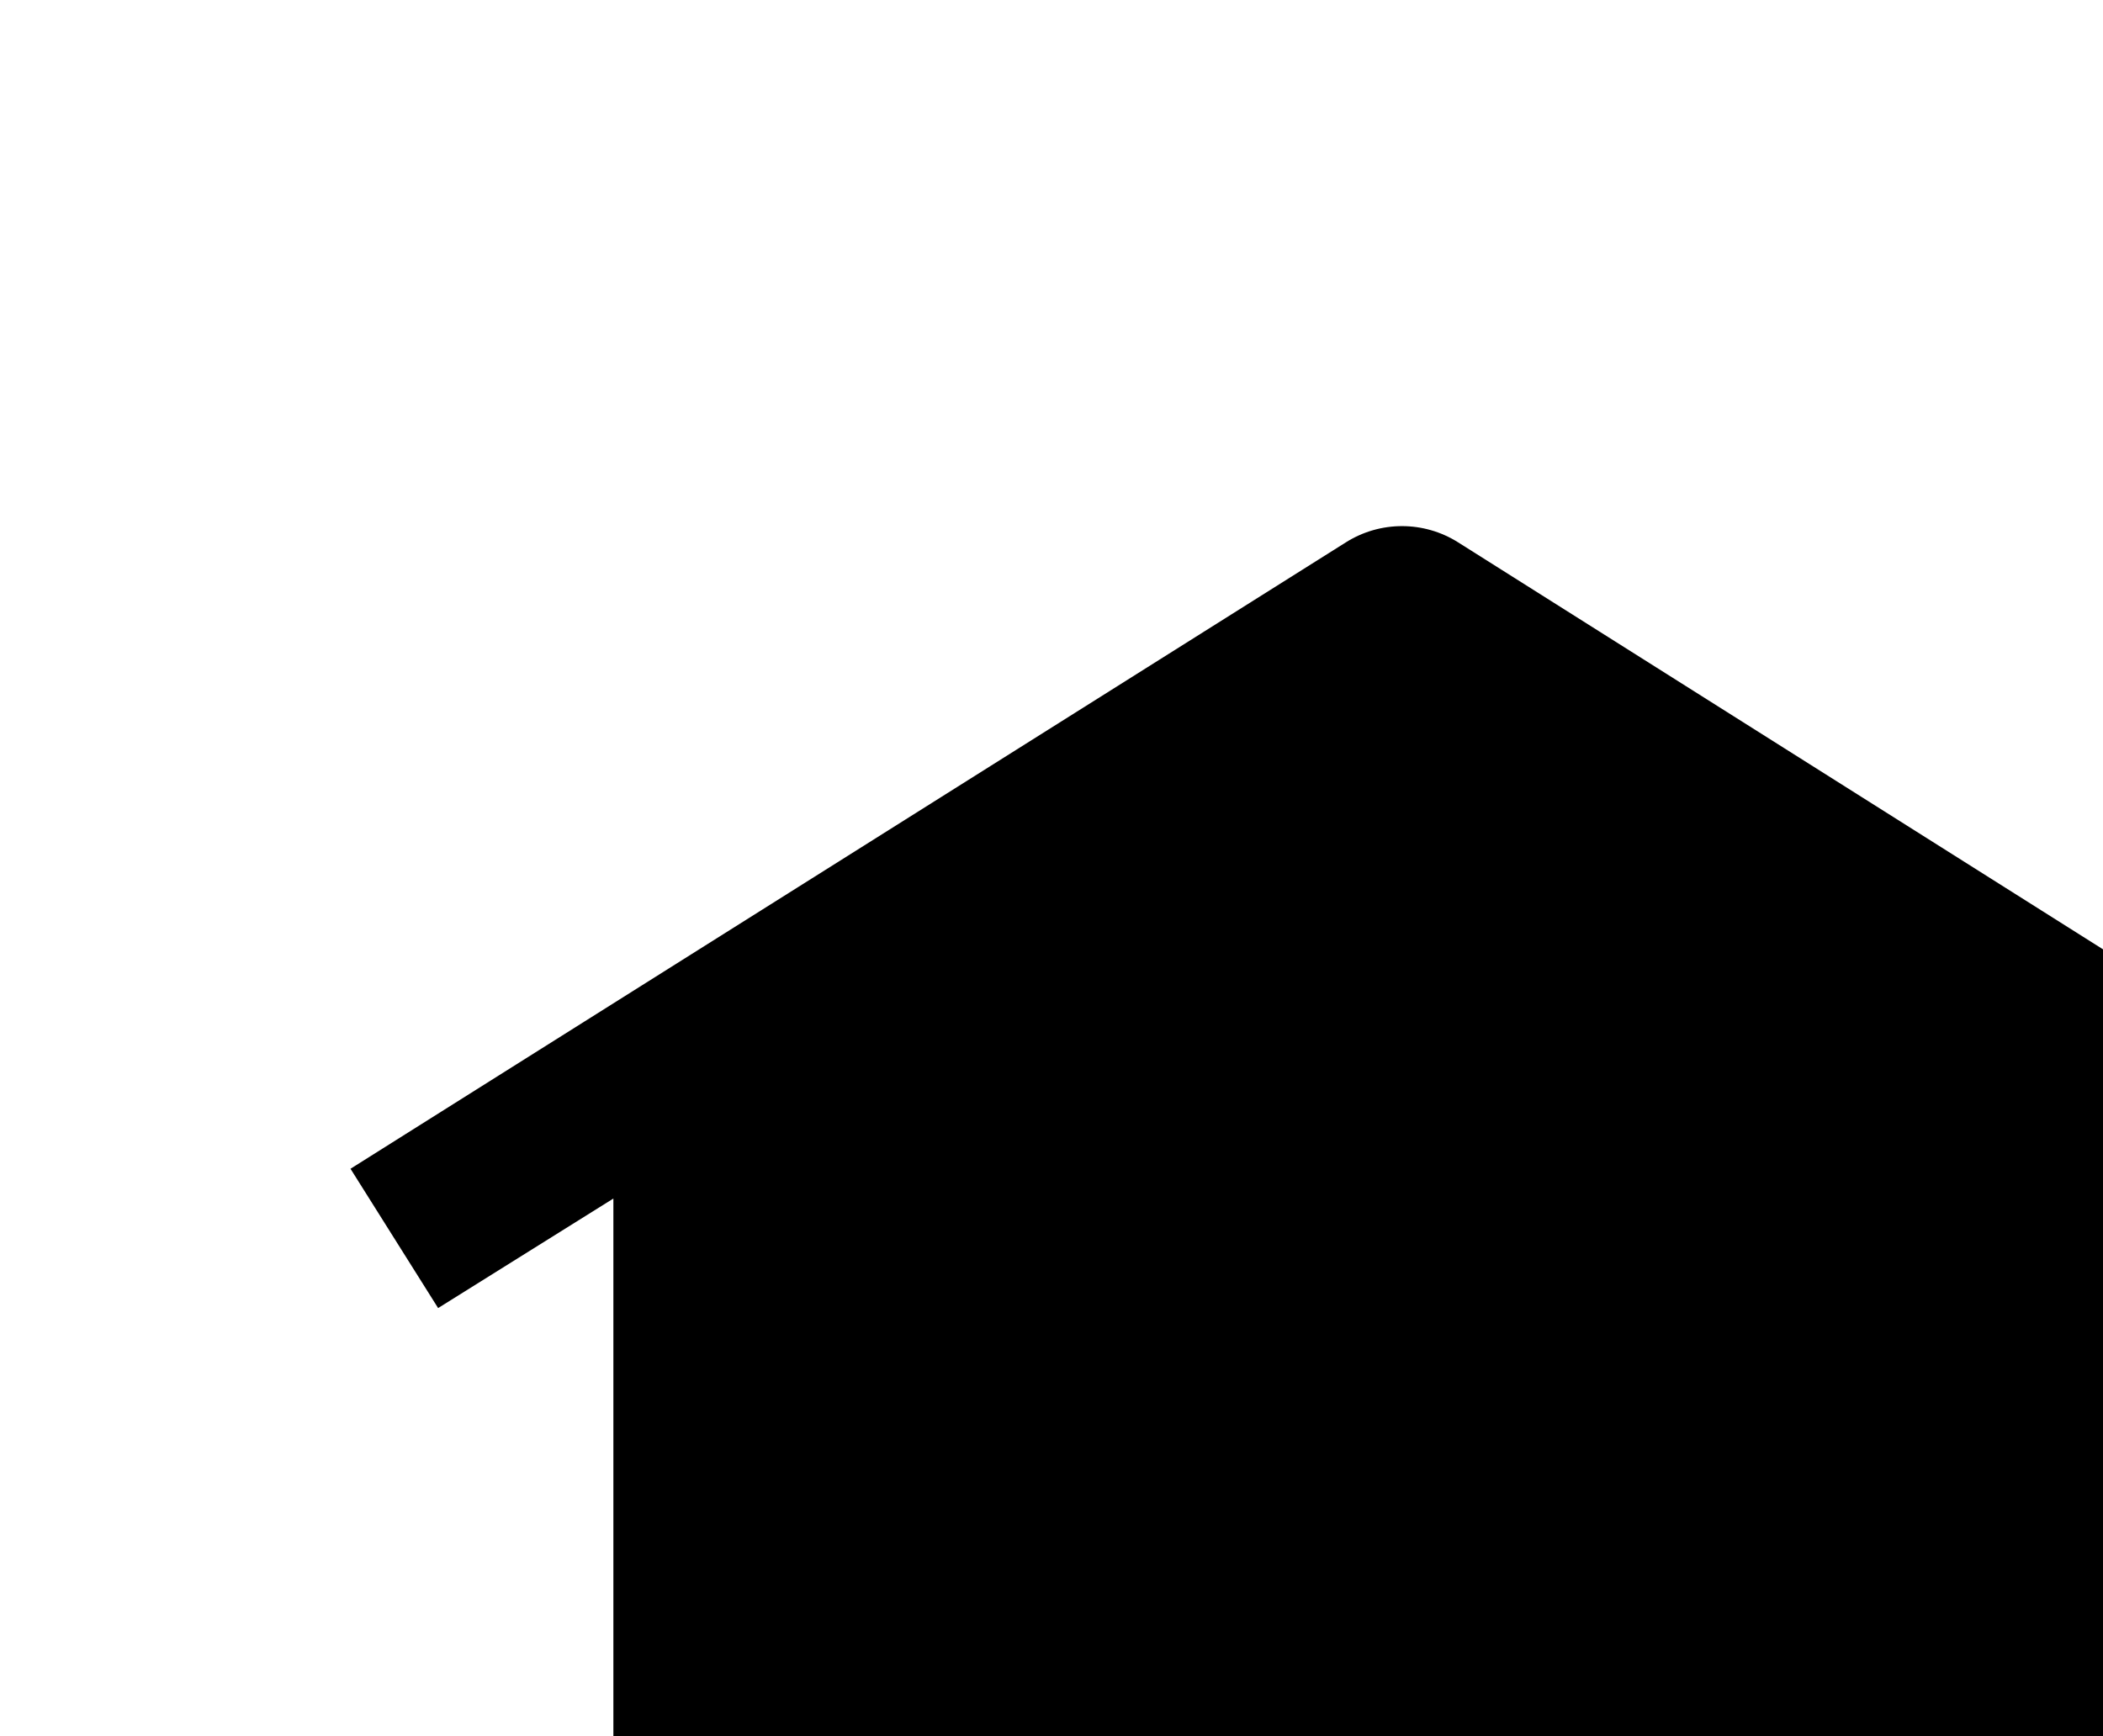
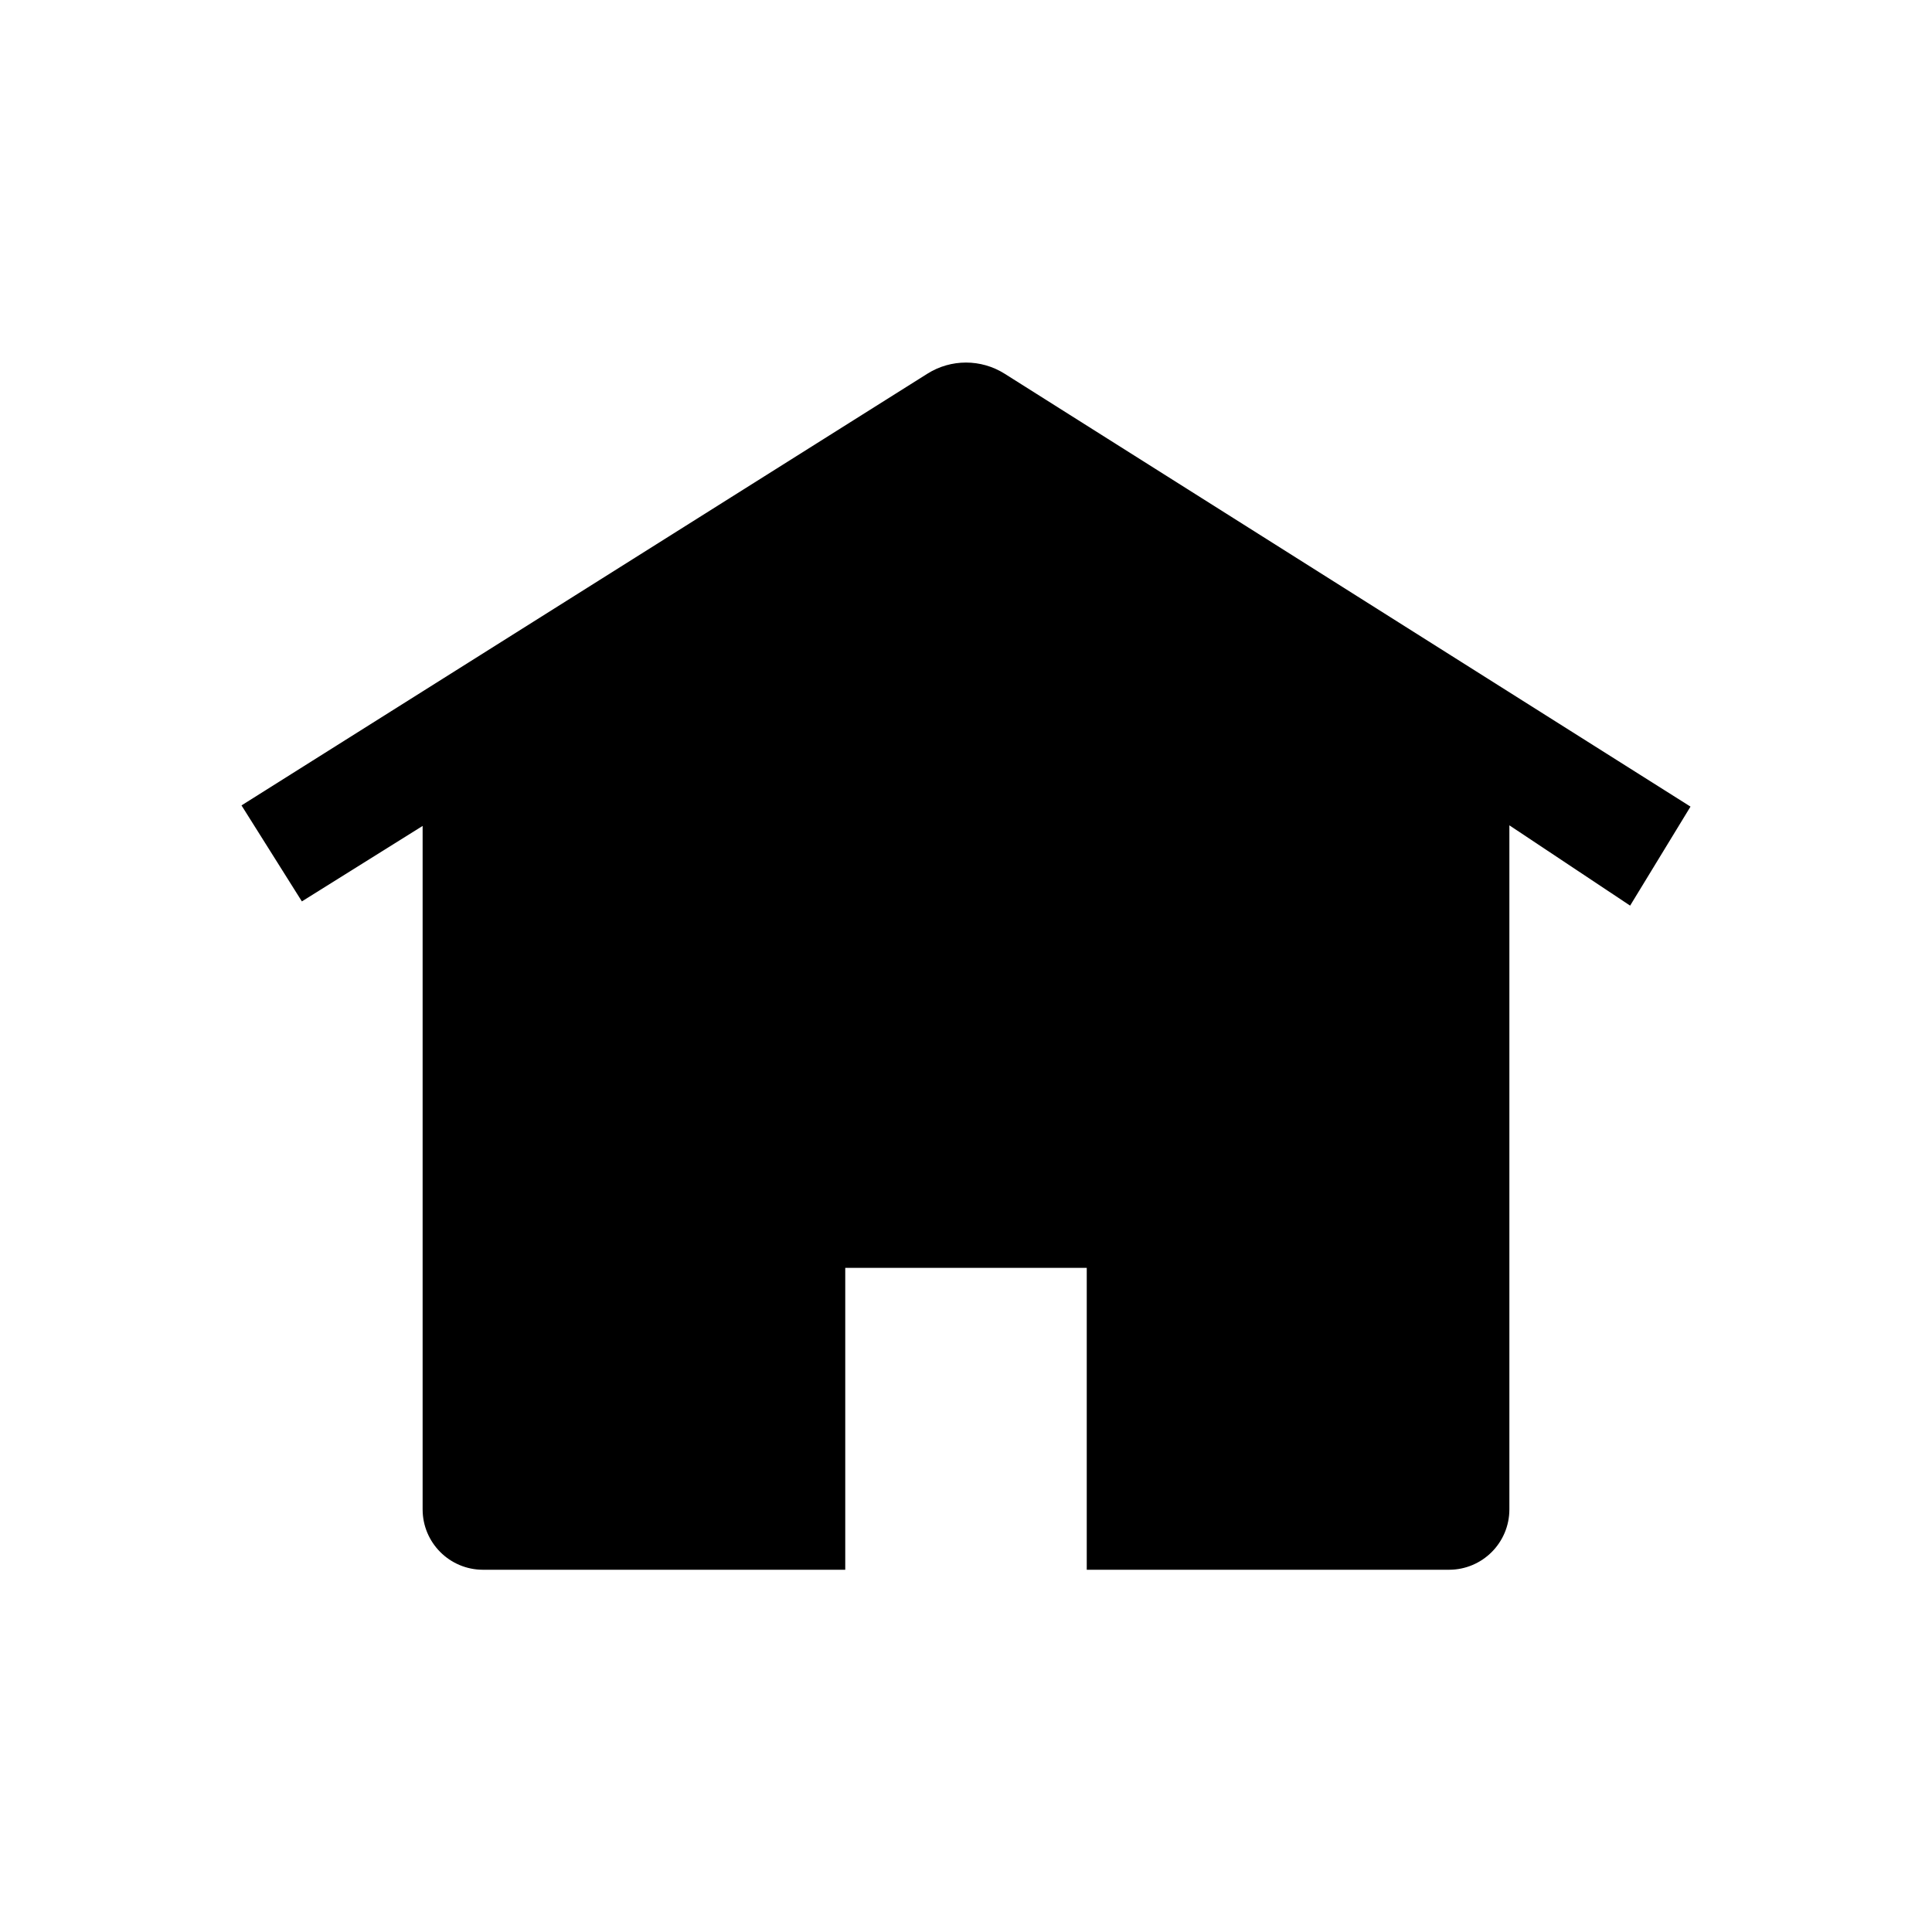
- <svg xmlns="http://www.w3.org/2000/svg" id="home-filled" data-supported-dps="8x8 16x16" fill="currentColor">
+ <svg xmlns="http://www.w3.org/2000/svg" viewBox="0 0 32 32" id="home-filled" data-supported-dps="8x8 16x16" fill="currentColor">
  <path d="M28 13.36L16.64 6.19a1.2 1.2 0 0 0-1.28 0L4 13.34l1 1.59 2-1.25V25a1 1 0 0 0 1 1h6v-5h4v5h6a1 1 0 0 0 1-1V13.67L27 15z" />
</svg>
